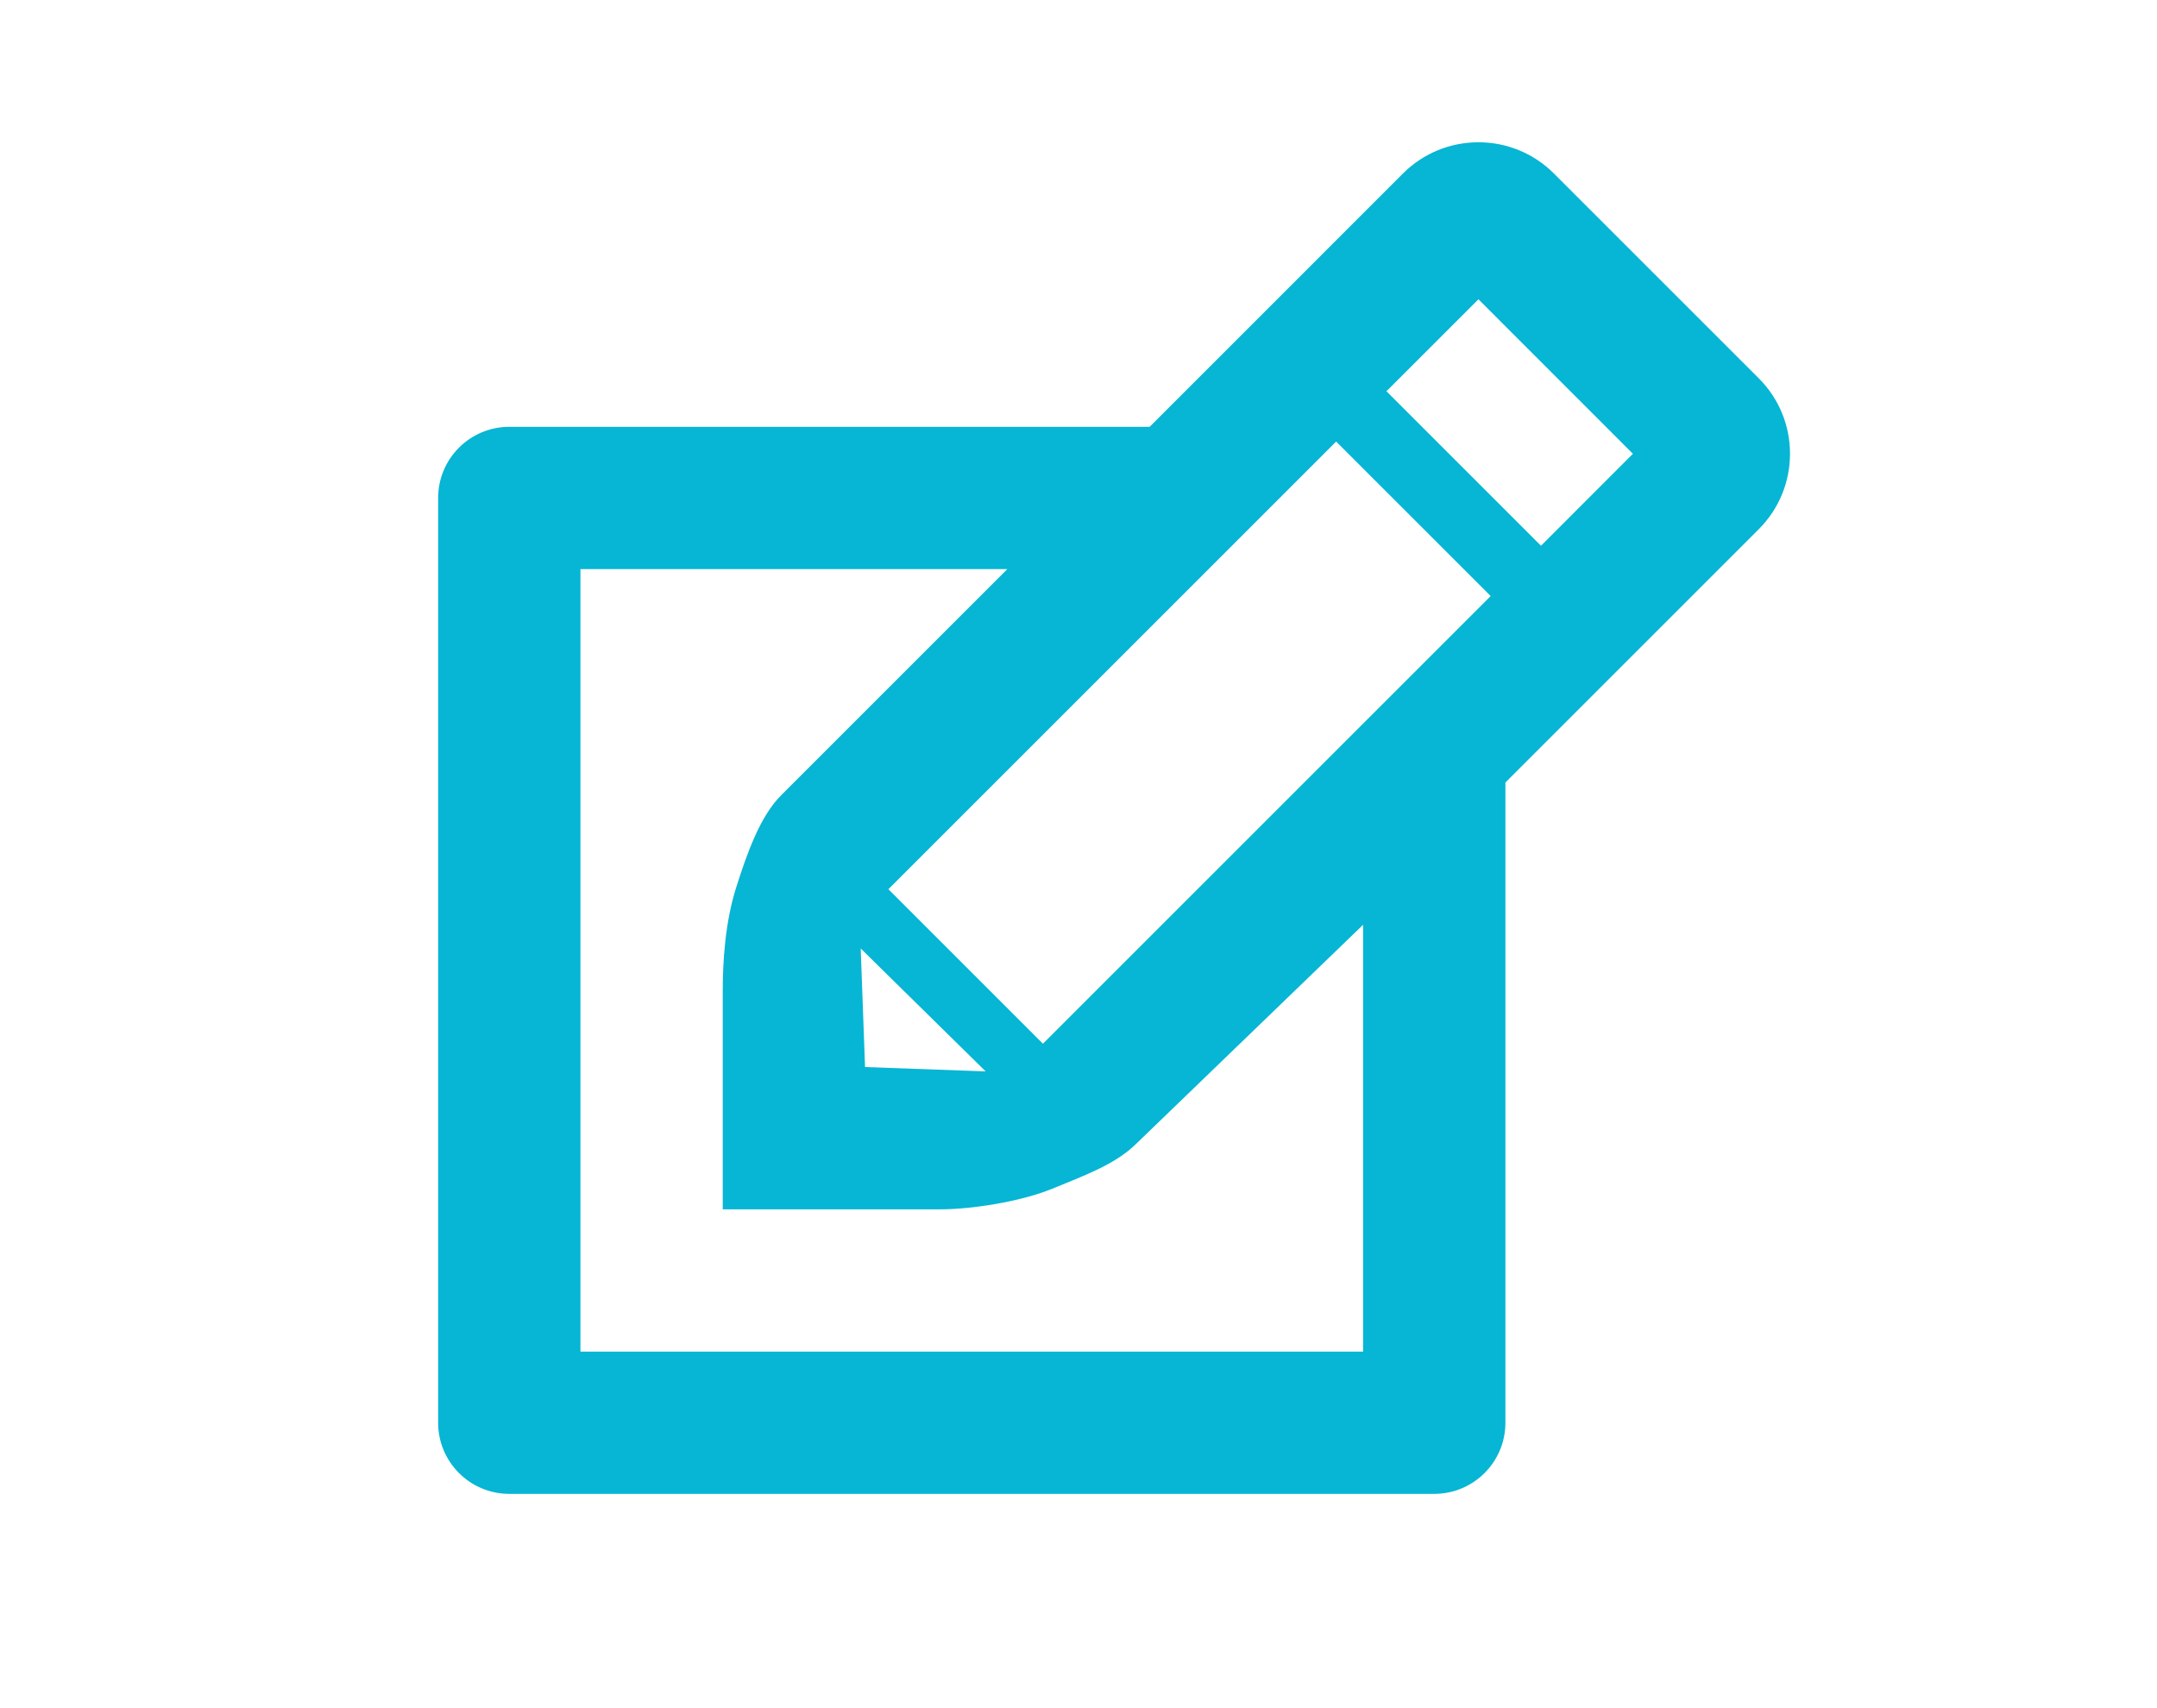
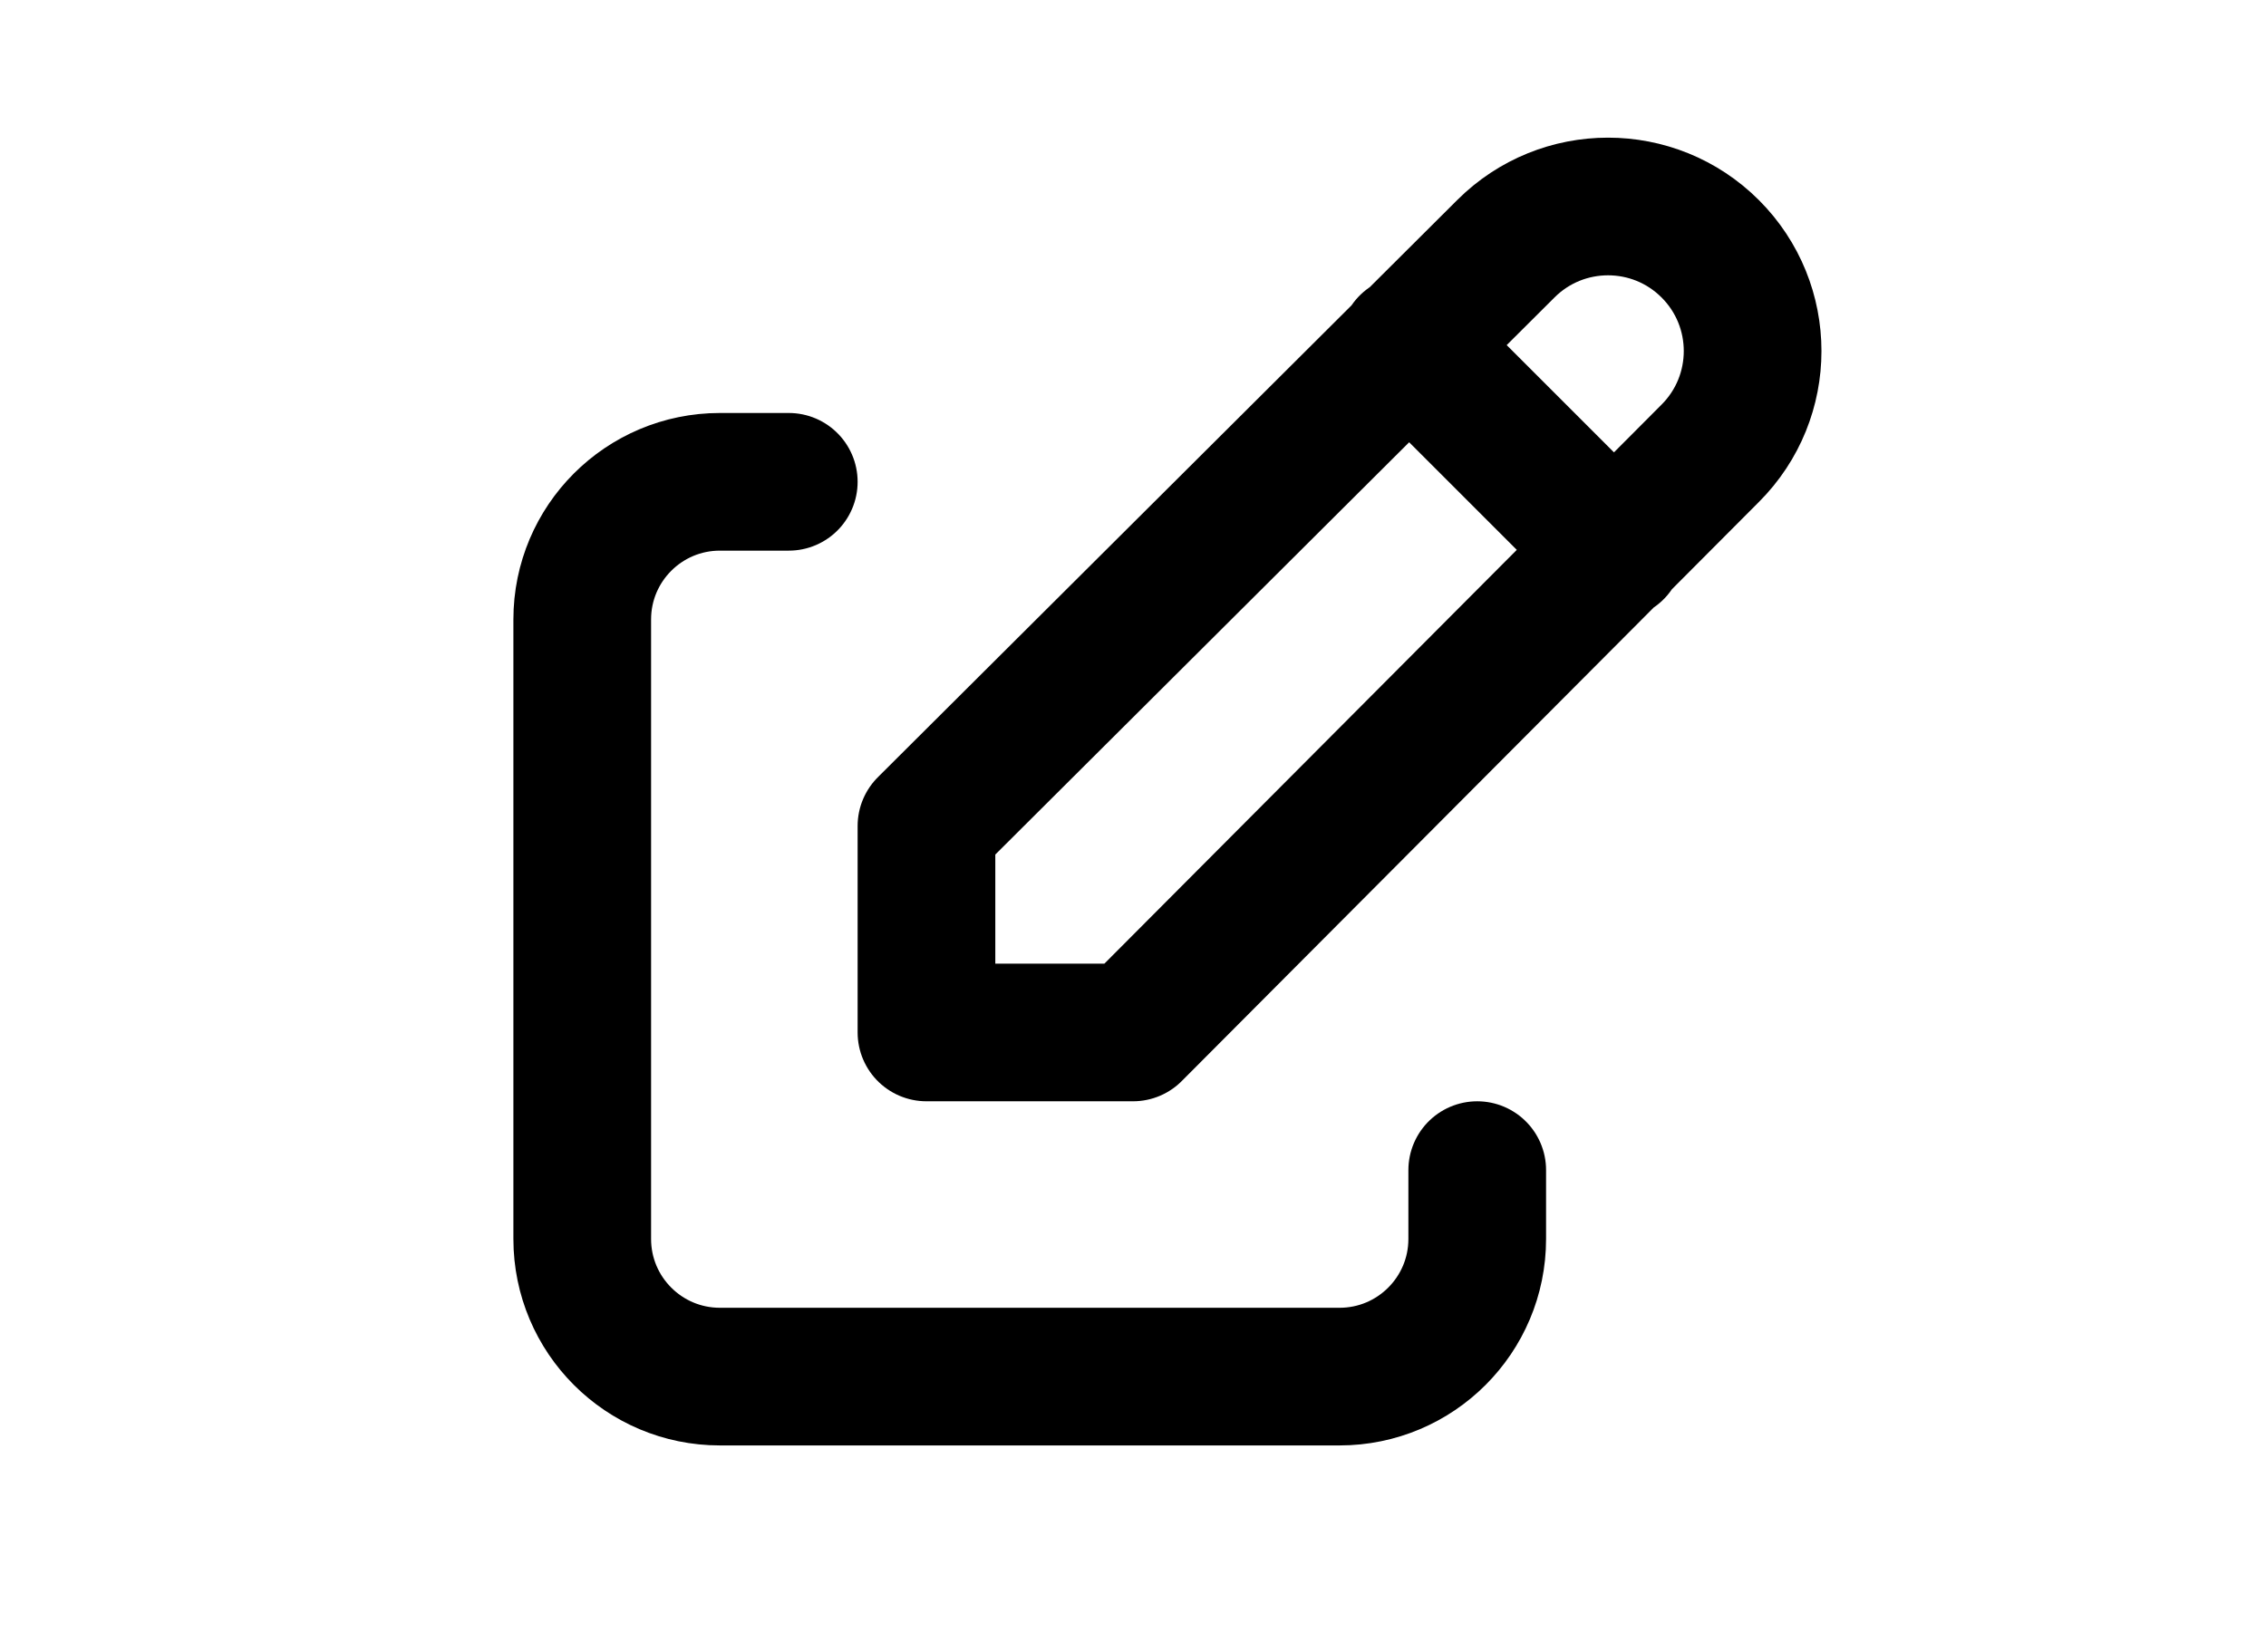
- <svg xmlns="http://www.w3.org/2000/svg" width="48" height="38" viewBox="0 0 24 24">
-   <path fill="#06b6d4" d="m21.561 5.318l-2.879-2.879A1.495 1.495 0 0 0 17.621 2c-.385 0-.768.146-1.061.439L13 6H4a1 1 0 0 0-1 1v13a1 1 0 0 0 1 1h13a1 1 0 0 0 1-1v-9l3.561-3.561c.293-.293.439-.677.439-1.061s-.146-.767-.439-1.06zM11.5 14.672L9.328 12.5l6.293-6.293l2.172 2.172l-6.293 6.293zm-2.561-1.339l1.756 1.728L9 15l-.061-1.667zM16 19H5V8h6l-3.18 3.18c-.293.293-.478.812-.629 1.289c-.16.5-.191 1.056-.191 1.47V17h3.061c.414 0 1.108-.1 1.571-.29c.464-.19.896-.347 1.188-.64L16 13v6zm2.5-11.328L16.328 5.5l1.293-1.293l2.171 2.172L18.5 7.672z" />
+ <svg xmlns="http://www.w3.org/2000/svg" width="48" height="35" viewBox="0 0 24 24">
+   <g fill="none" stroke="#000000" stroke-linecap="round" stroke-linejoin="round" stroke-width="2">
+     <path d="M7 7H6a2 2 0 0 0-2 2v9a2 2 0 0 0 2 2h9a2 2 0 0 0 2-2v-1" />
+     <path d="M20.385 6.585a2.1 2.1 0 0 0-2.97-2.97L9 12v3h3l8.385-8.415zM16 5l3 3" />
+   </g>
</svg>
